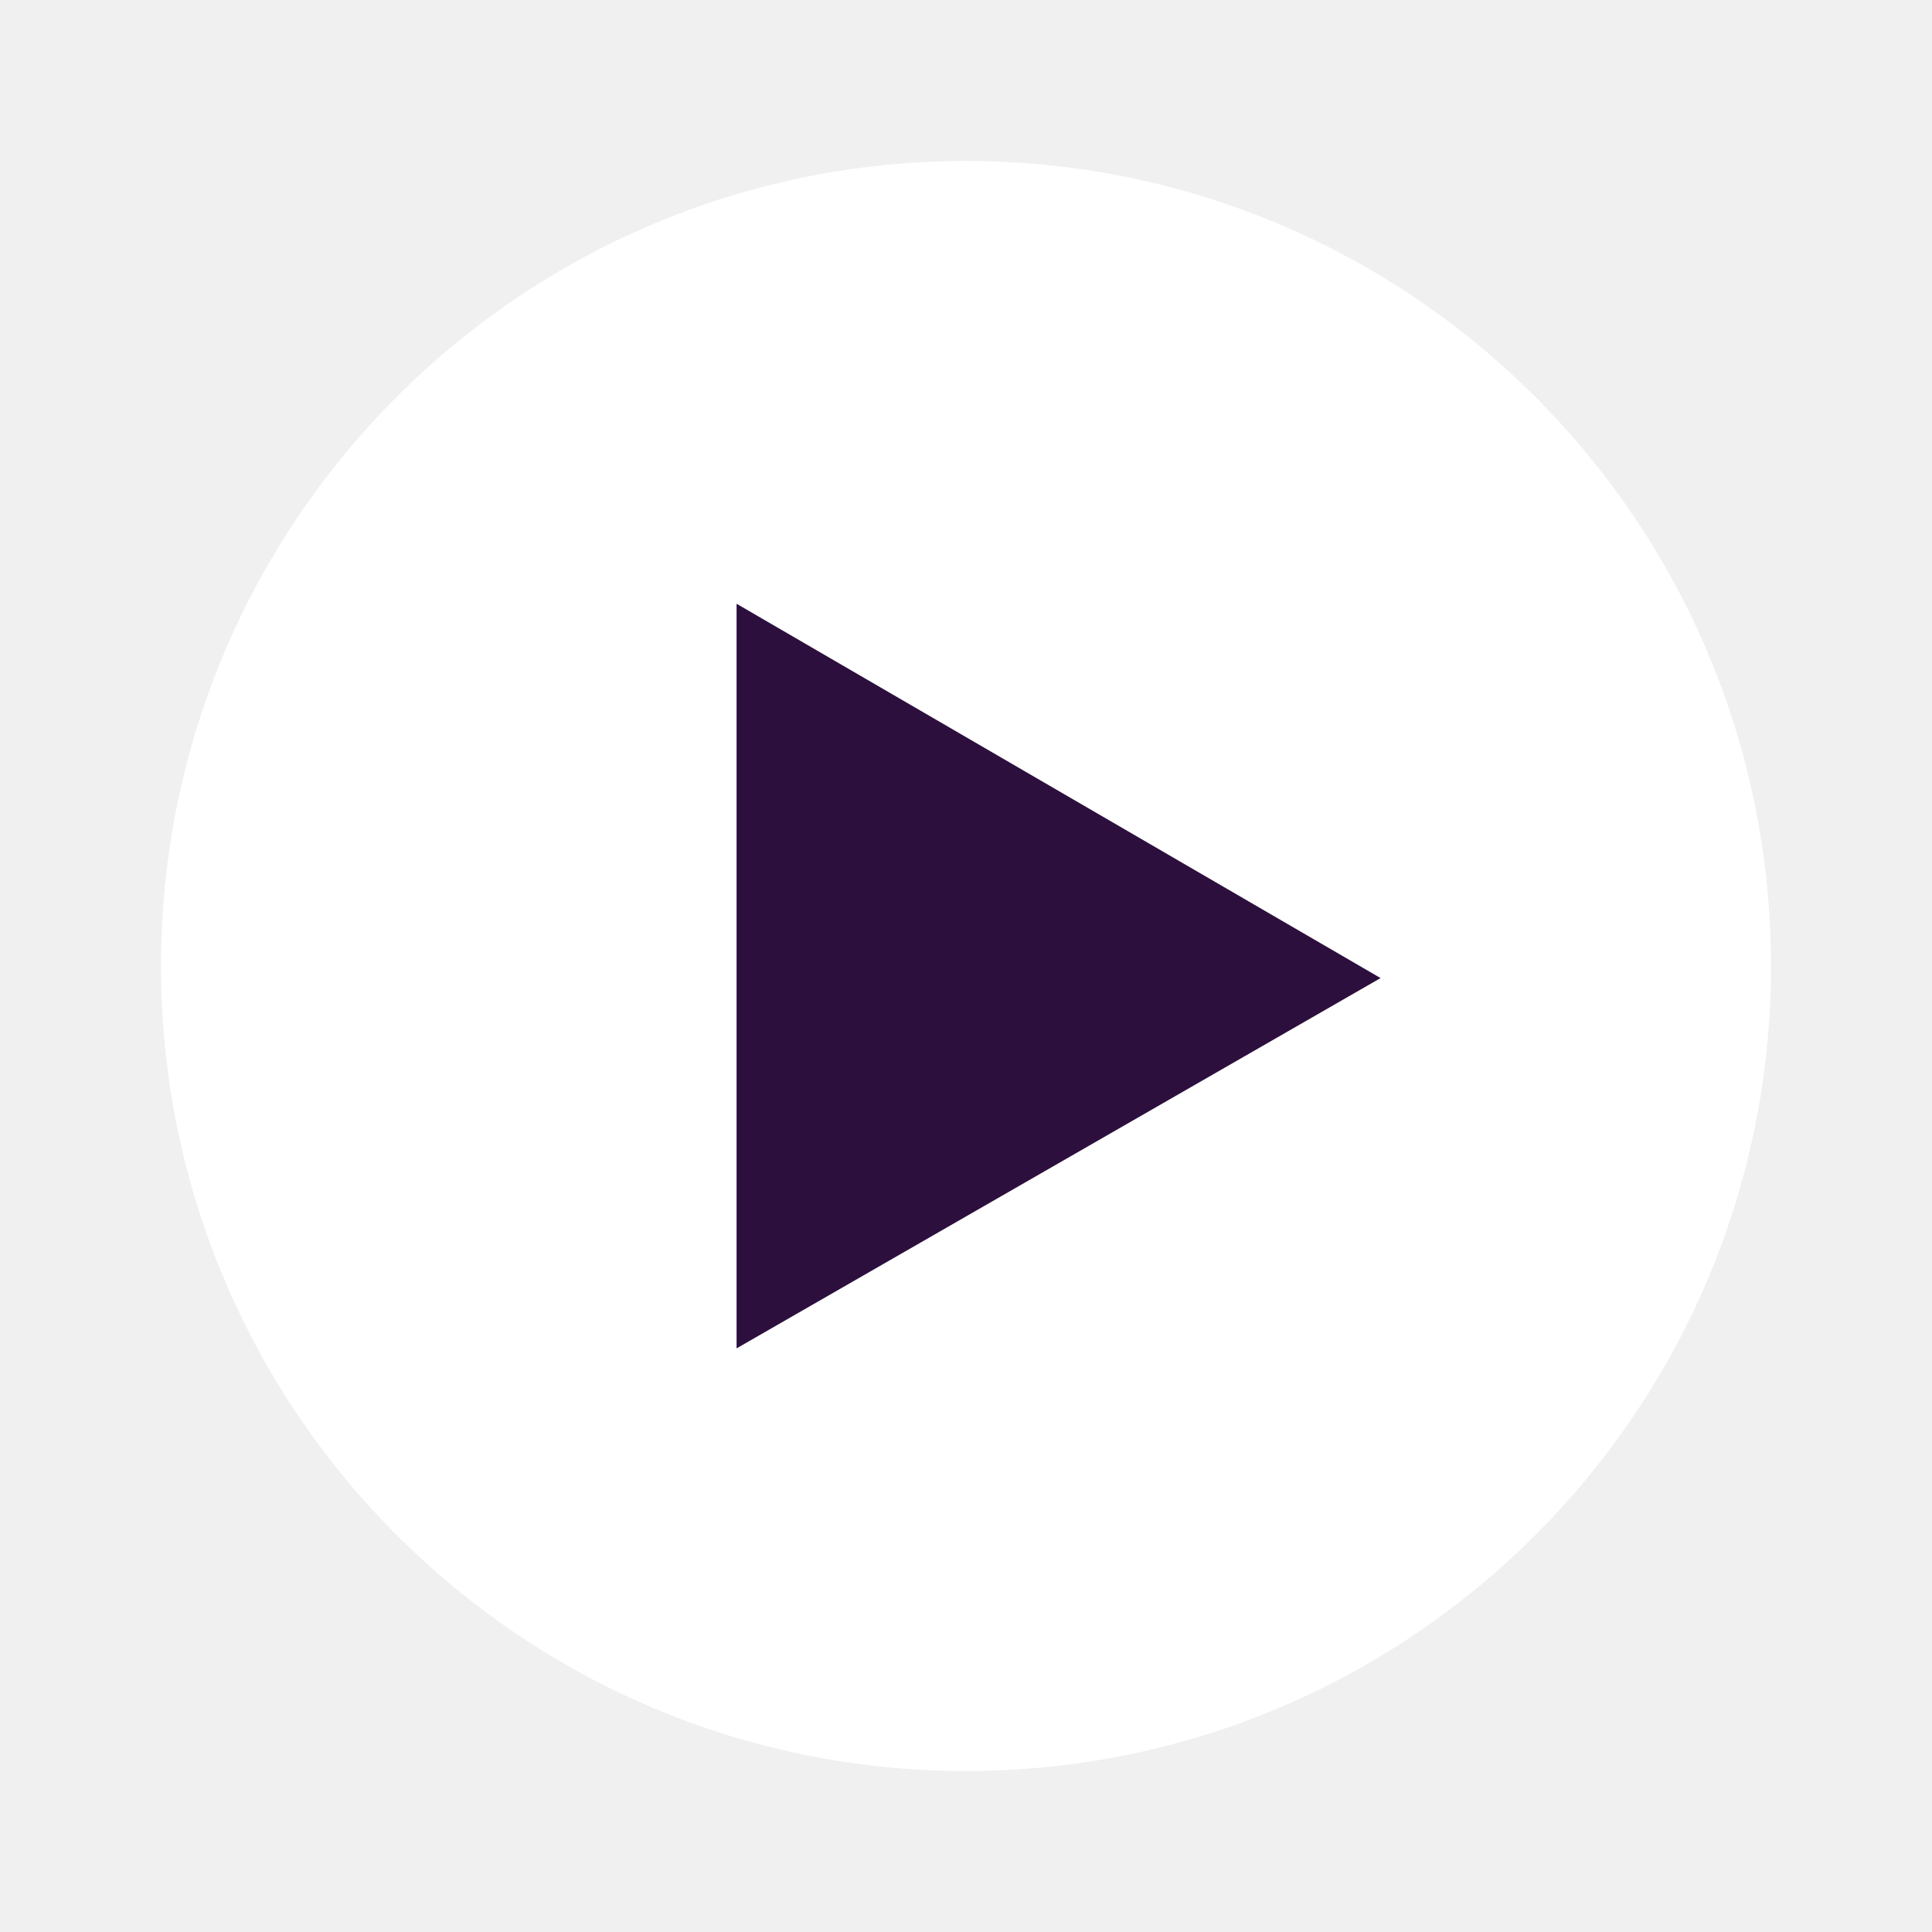
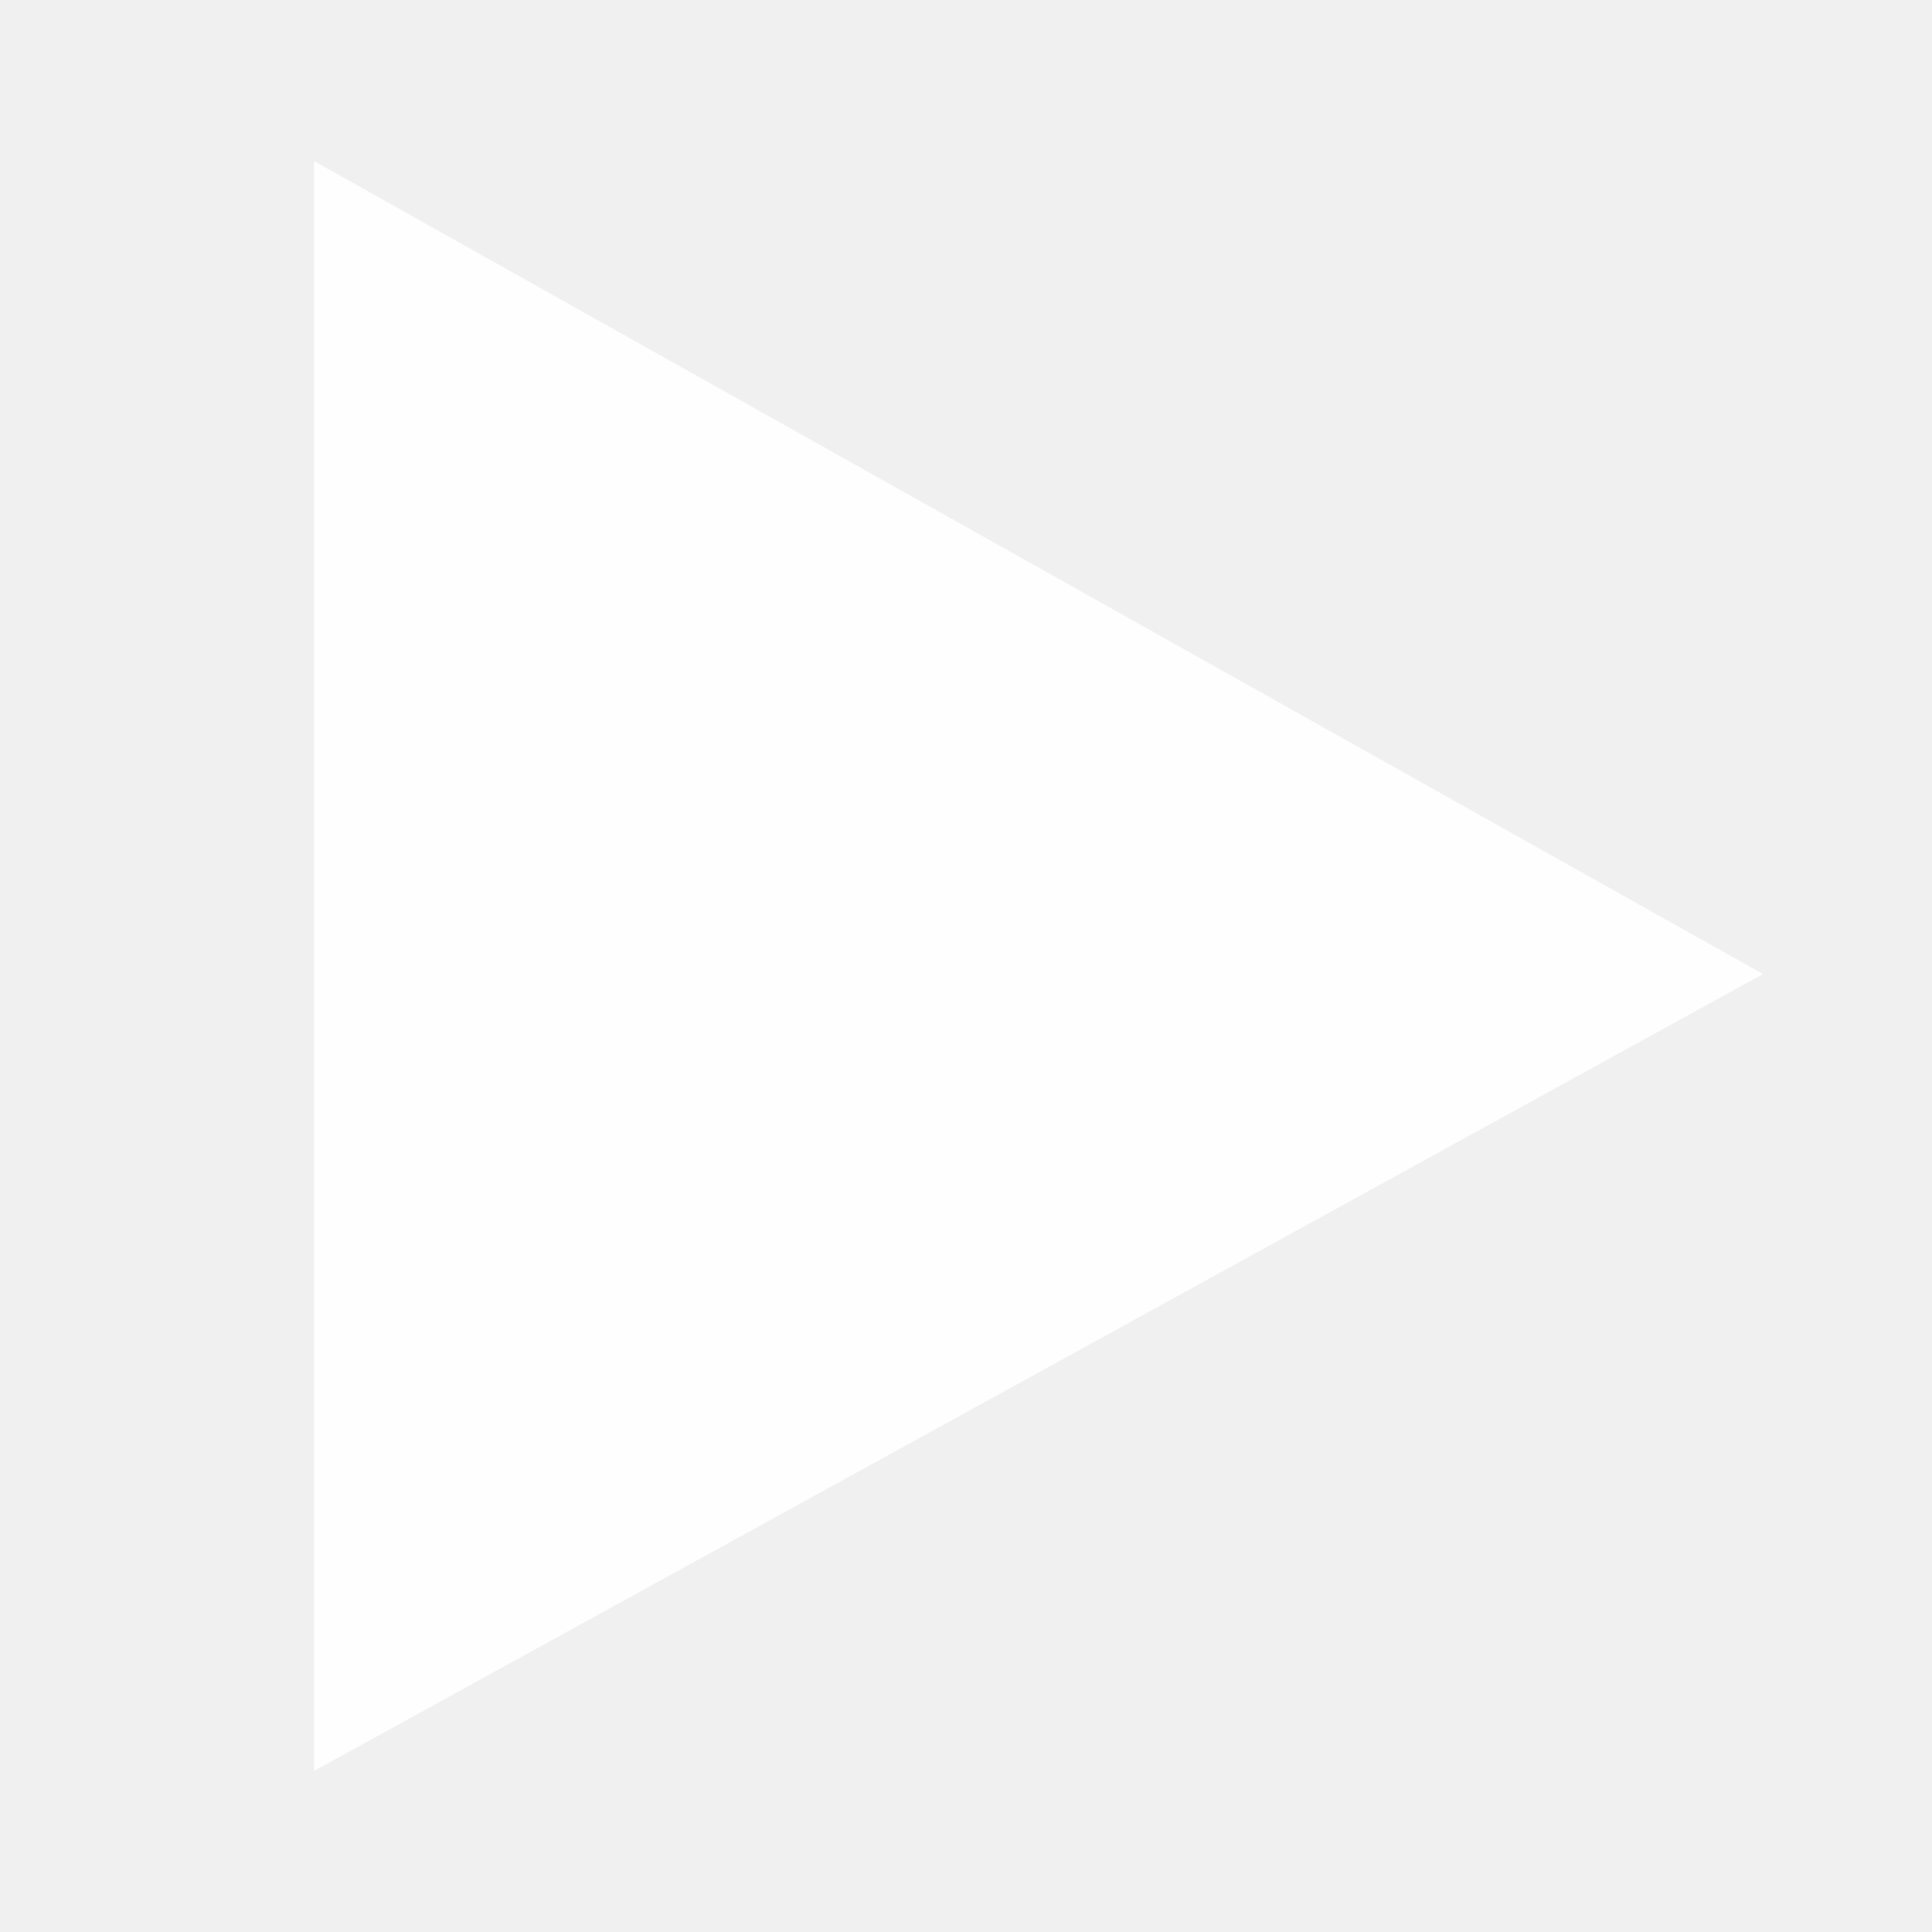
- <svg xmlns="http://www.w3.org/2000/svg" version="1.1" id="Layer_1" x="0px" y="0px" viewBox="0 0 48 48" style="enable-background:new 0 0 48 48;" xml:space="preserve">
+ <svg xmlns="http://www.w3.org/2000/svg" version="1.1" id="Layer_1" x="0px" y="0px" viewBox="0 0 24 24" style="enable-background:new 0 0 24 24;" xml:space="preserve">
  <style type="text/css">
- 	.st0{fill:#FFFFFF;}
- 	.st1{opacity:0.94;fill:#200032;}
+ 	.st0{opacity:0.94;fill:#FFFFFF;enable-background:new    ;}
</style>
-   <g>
-     <circle class="st0" cx="24" cy="24" r="20" />
-     <polygon class="st1" points="18.3,15 18.3,33.5 34.3,24.3 18.3,15 " />
-   </g>
+   <polygon class="st0" points="3.9,2 3.9,22 21.9,12.1 " />
</svg>
